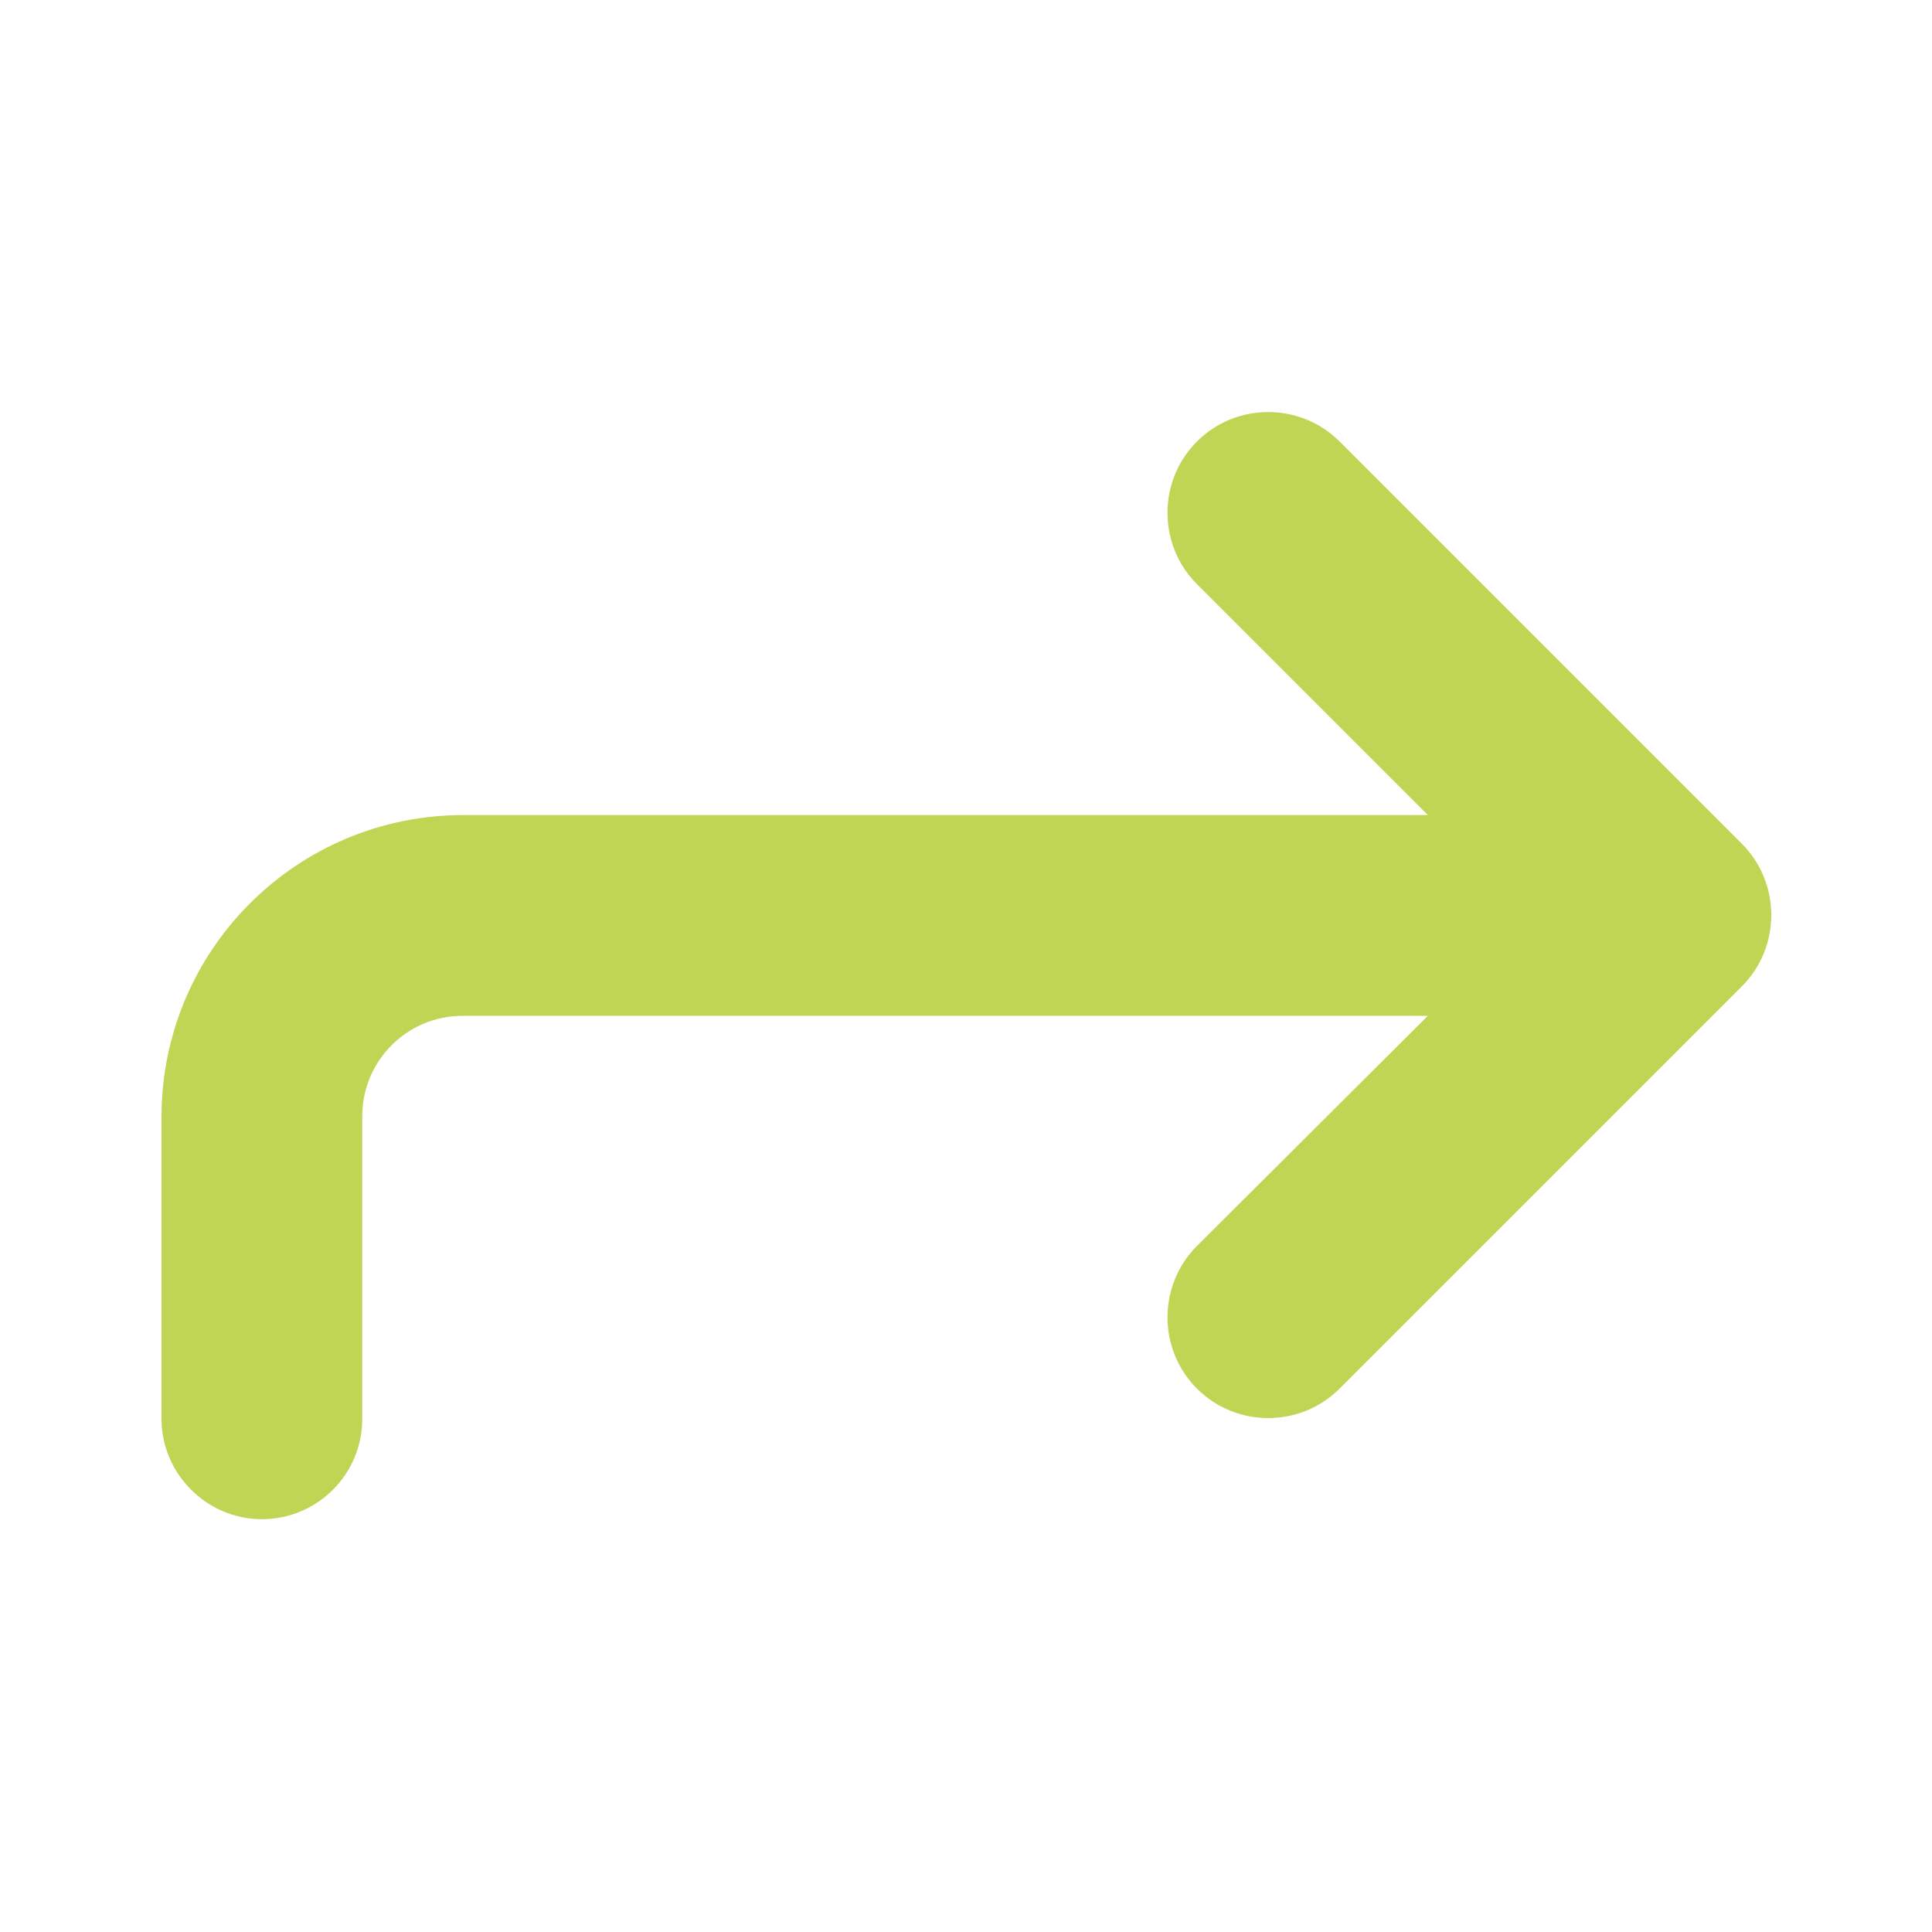
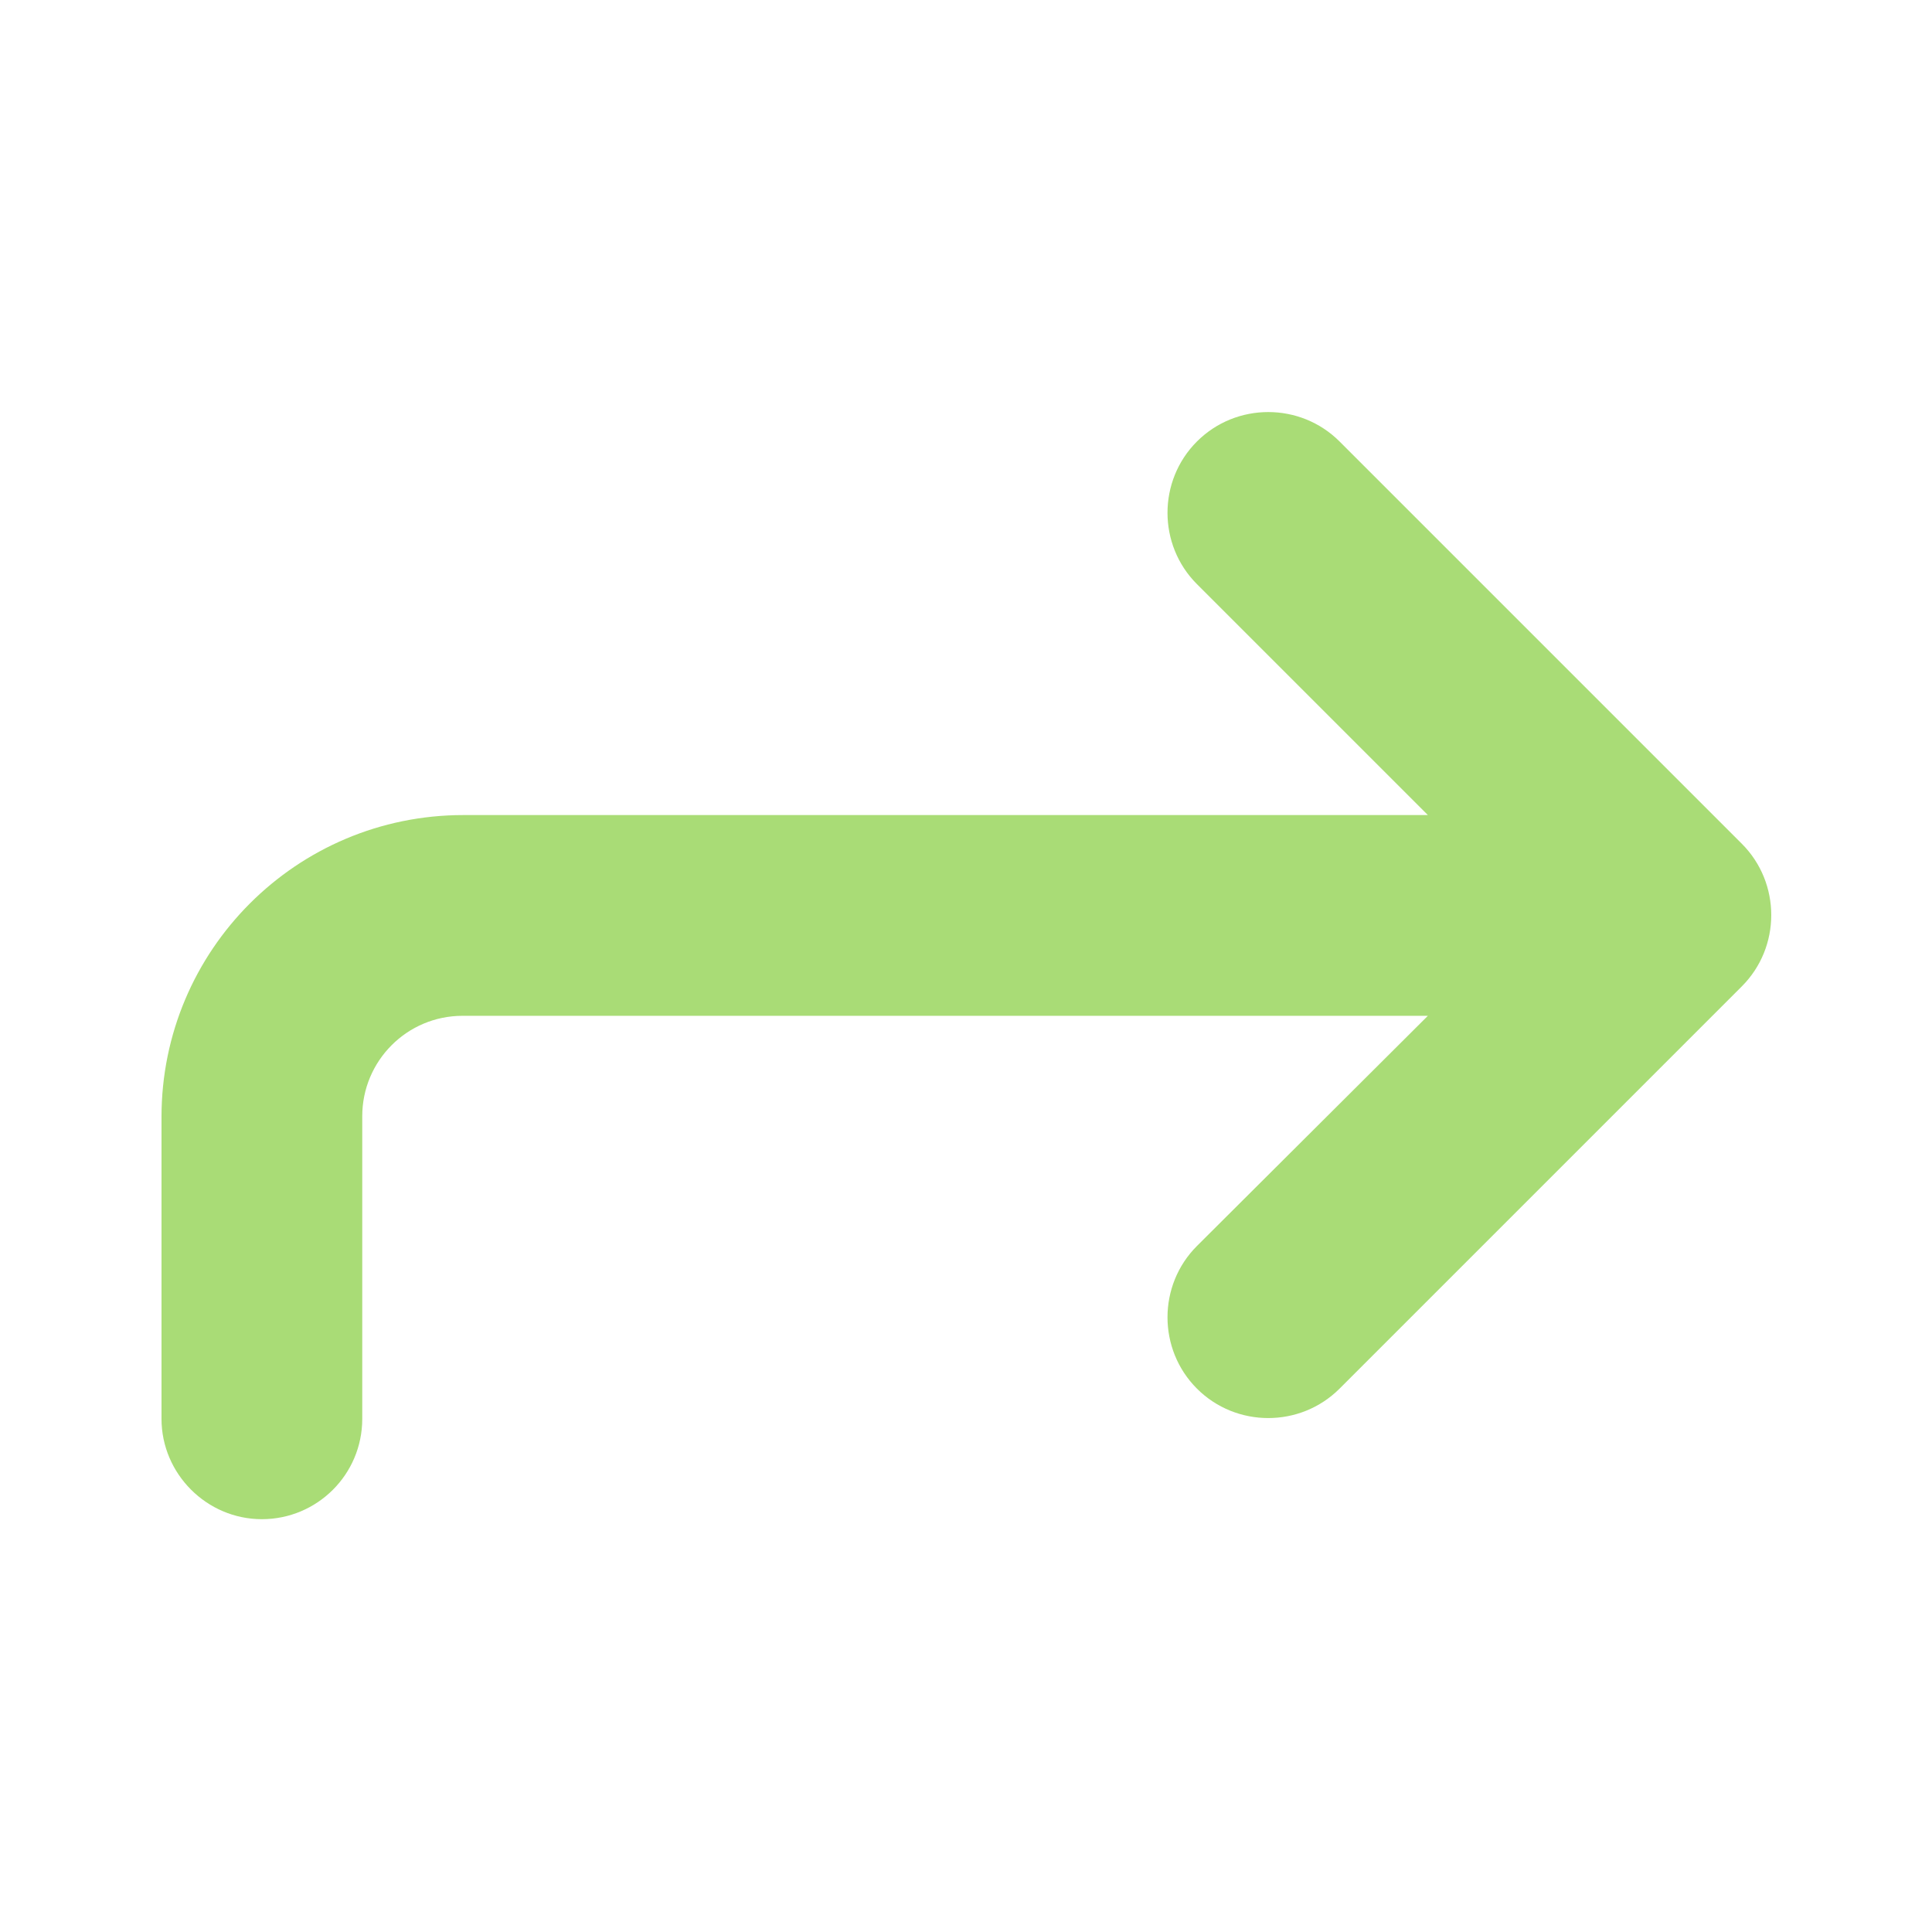
<svg xmlns="http://www.w3.org/2000/svg" version="1.1" id="svg11300" x="0px" y="0px" viewBox="0 0 256 256" style="enable-background:new 0 0 256 256;" xml:space="preserve">
  <style type="text/css">
- 	.st0{fill:#C0D554;}
+ 	.st0{fill:#A9DC76;}
</style>
  <path class="st0" d="M48,188c0,7.4-6,13.3-13.3,13.3s-13.3-6-13.3-13.3v-40c0-22.1,17.9-40,40-40h127.8l-30.6-30.6  c-5.2-5.2-5.2-13.7,0-18.9c5.2-5.2,13.7-5.2,18.9,0l53.3,53.3c5.2,5.2,5.2,13.7,0,18.9l-53.3,53.3c-5.2,5.2-13.7,5.2-18.9,0  c-5.2-5.2-5.2-13.7,0-18.9l30.6-30.5H61.3c-7.4,0-13.3,6-13.3,13.3V188z" />
</svg>
